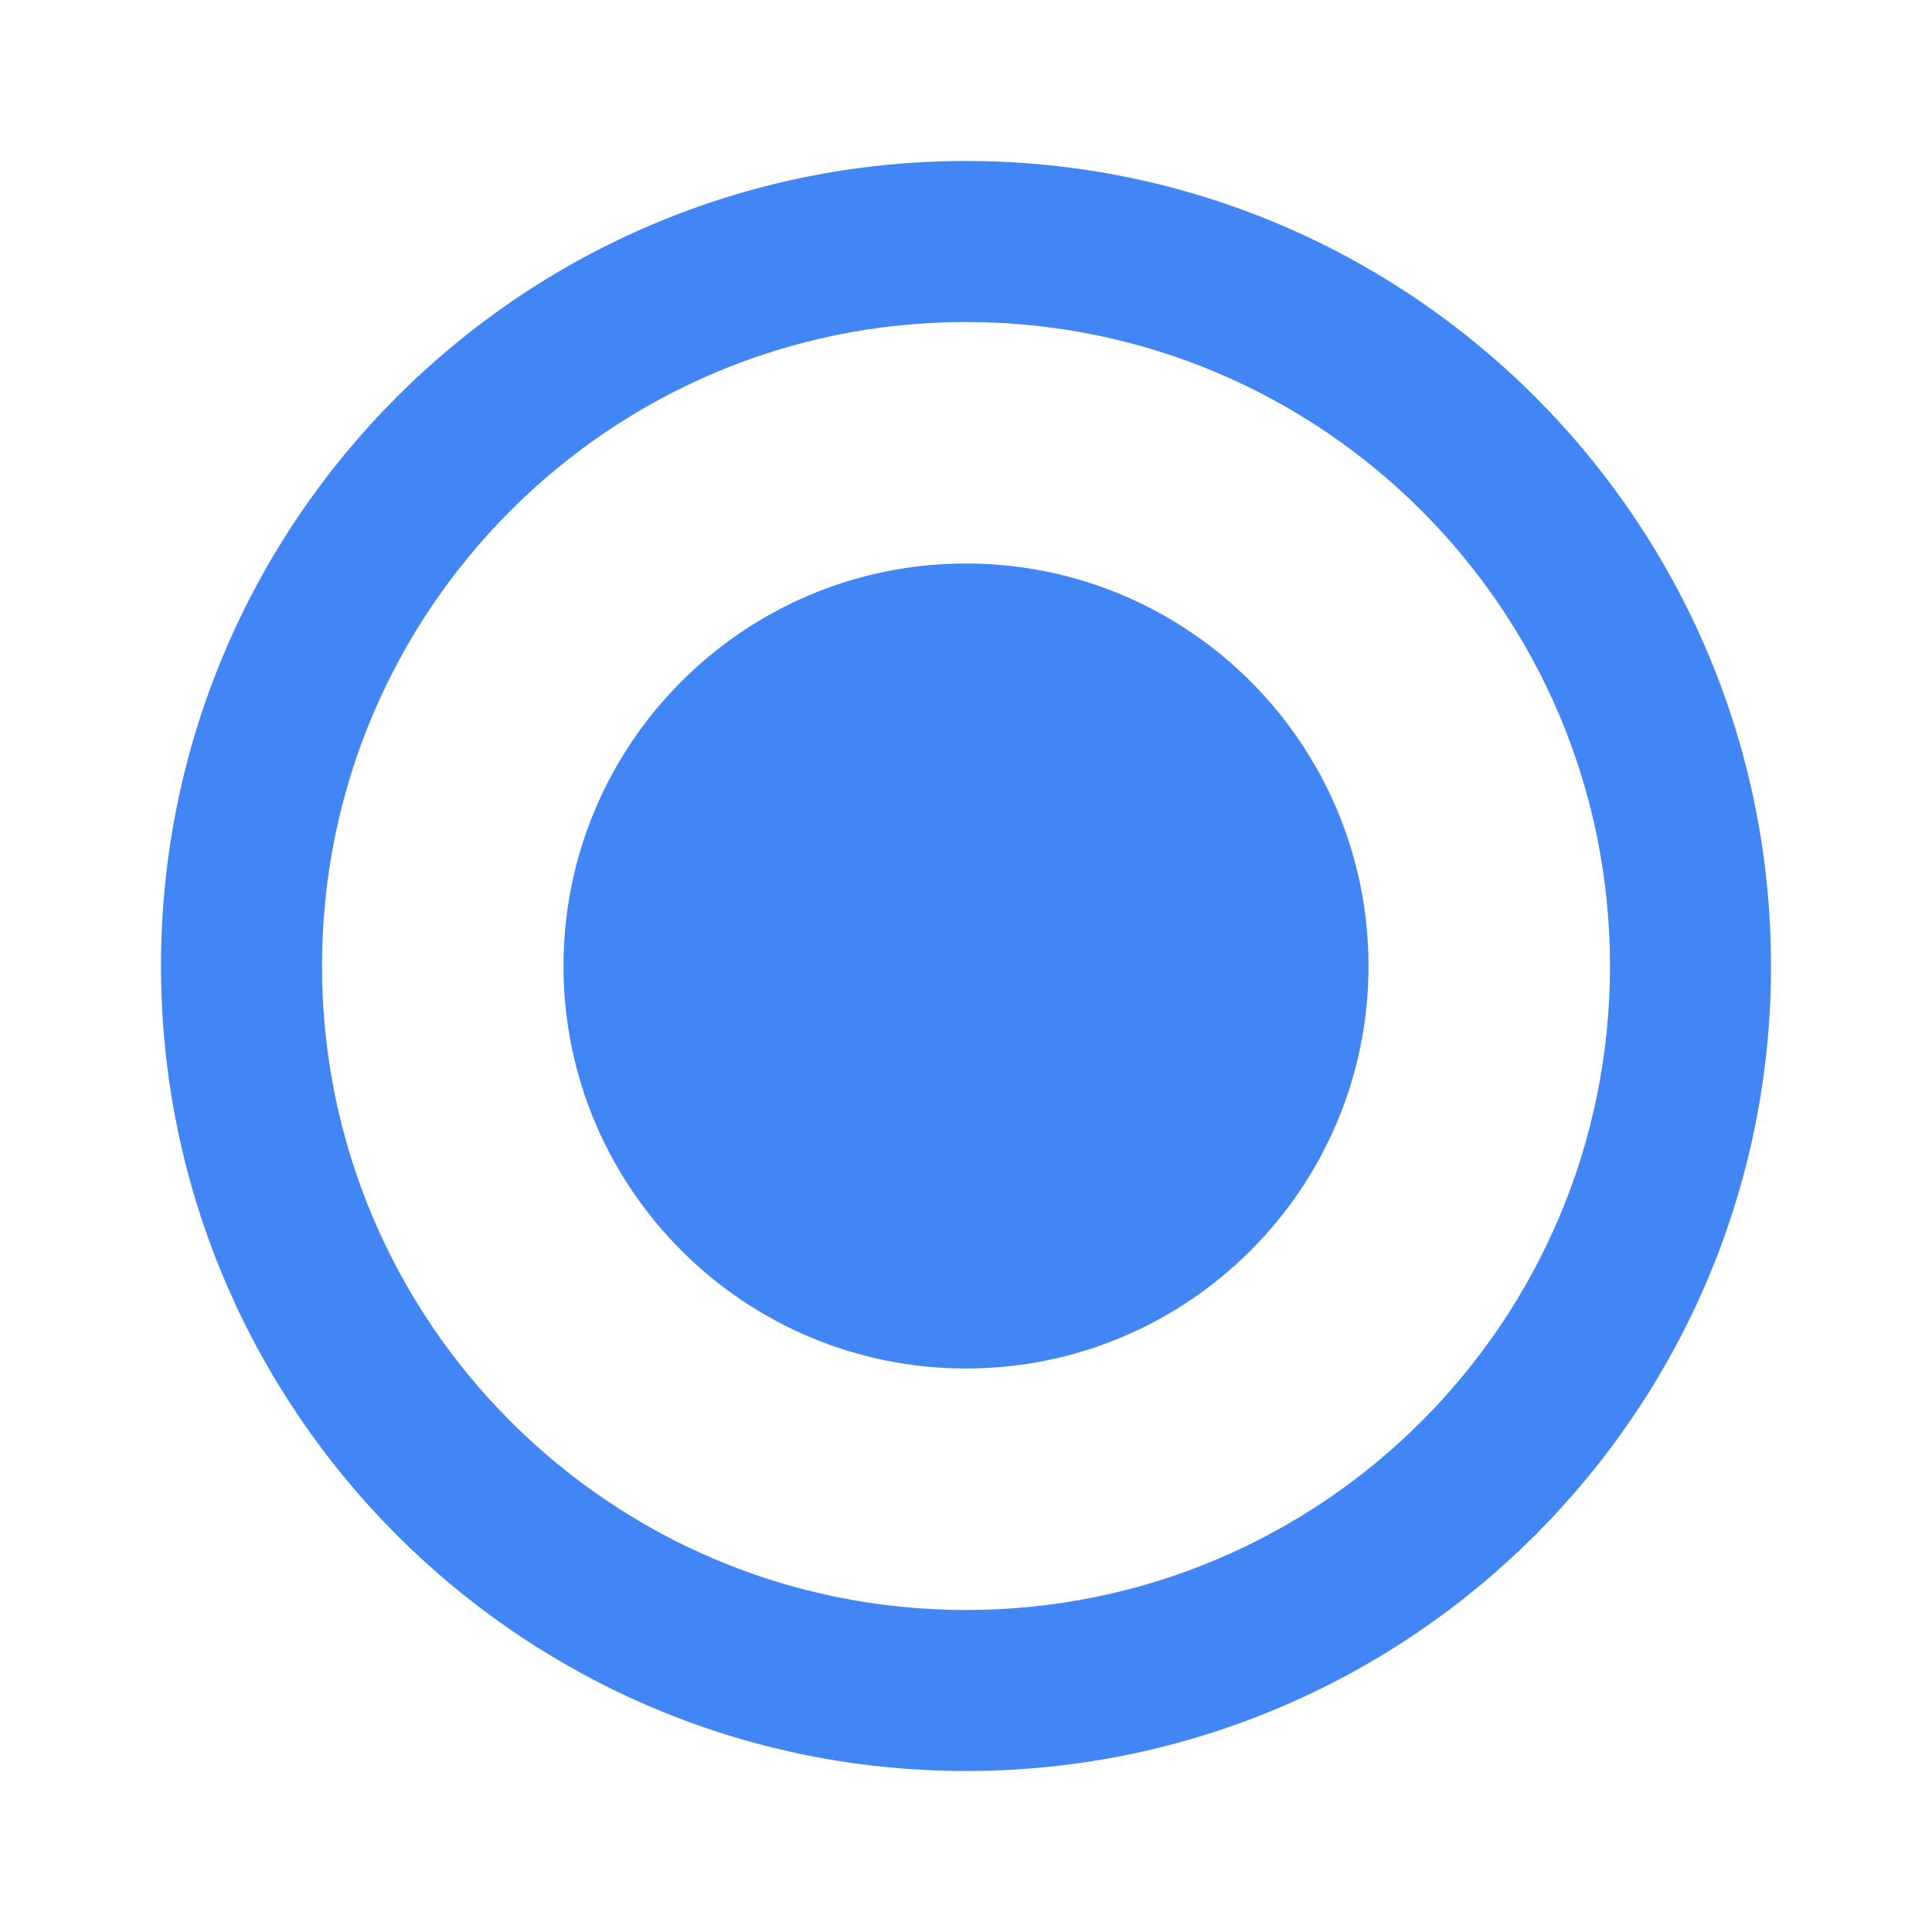
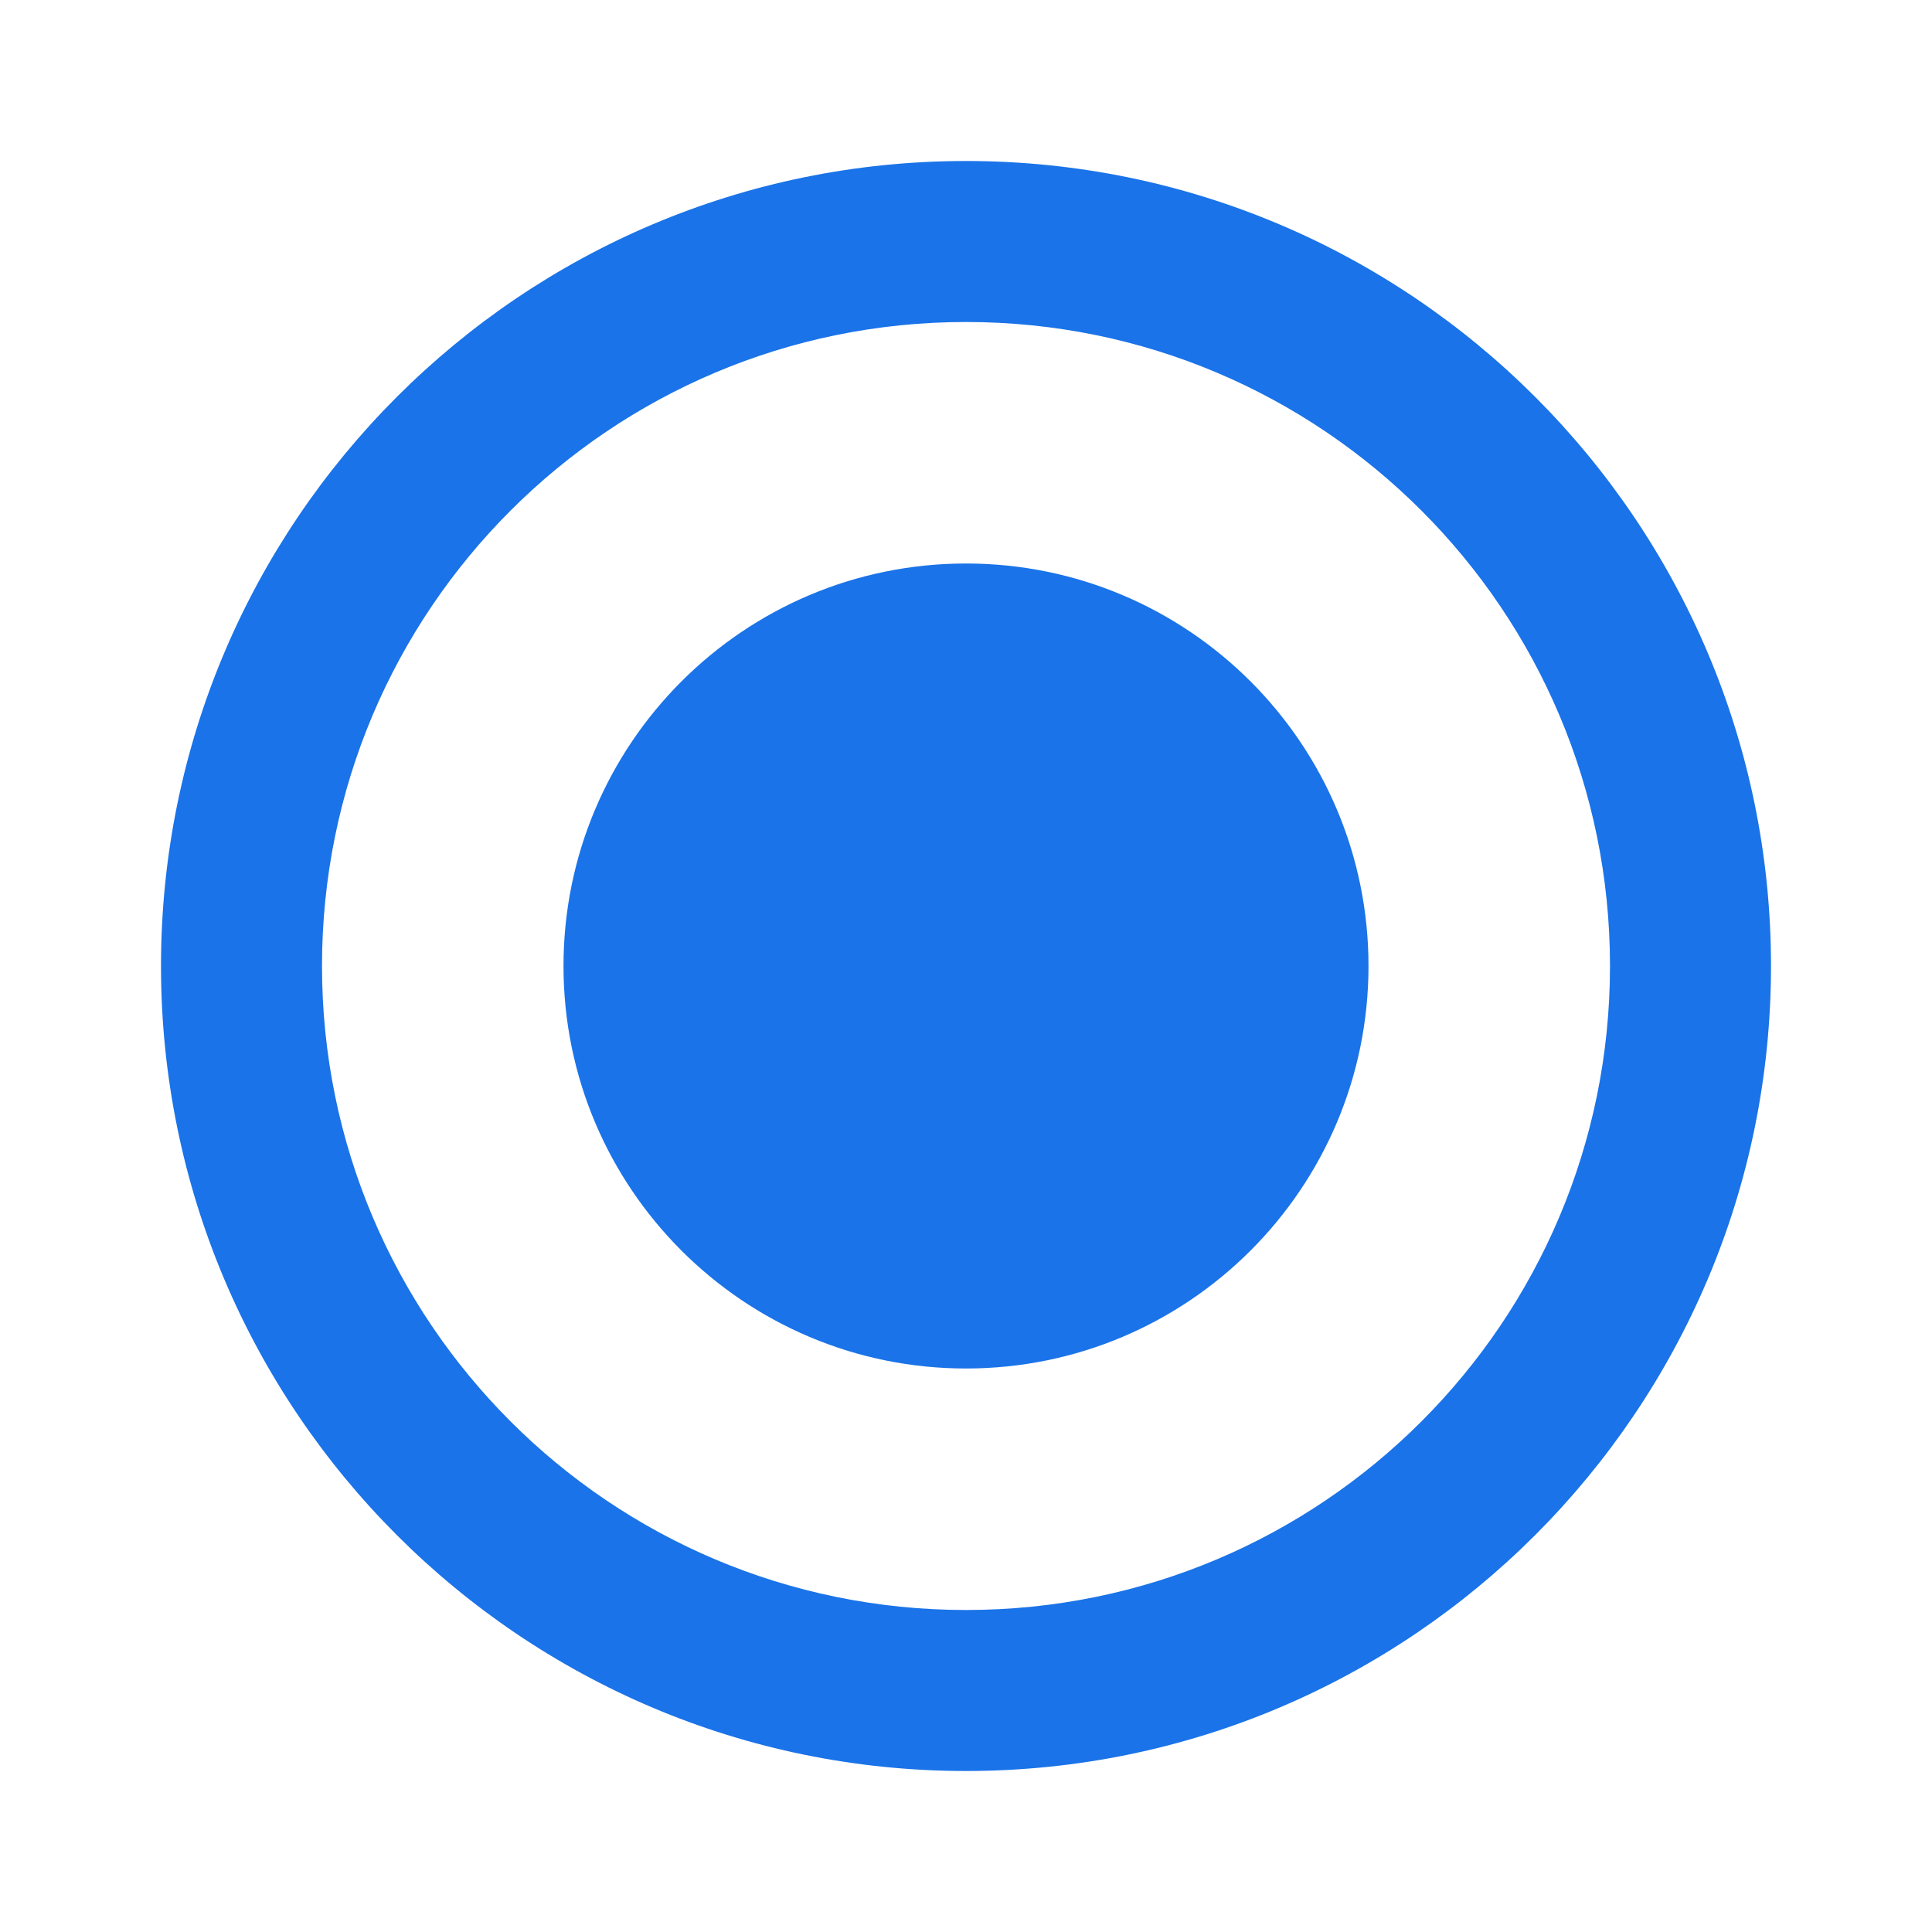
<svg xmlns="http://www.w3.org/2000/svg" width="24" height="24" viewBox="0 0 24 24">
-   <path d="M12 7c-2.76 0-5 2.24-5 5s2.24 5 5 5 5-2.24 5-5-2.24-5-5-5zm0-5C6.48 2 2 6.48 2 12s4.48 10 10 10 10-4.48 10-10S17.52 2 12 2zm0 18c-4.42 0-8-3.58-8-8s3.58-8 8-8 8 3.58 8 8-3.58 8-8 8z" fill="#4285F4" />
+   <path d="M12 7c-2.76 0-5 2.24-5 5s2.24 5 5 5 5-2.24 5-5-2.24-5-5-5zm0-5C6.48 2 2 6.48 2 12s4.48 10 10 10 10-4.48 10-10S17.52 2 12 2zm0 18c-4.42 0-8-3.58-8-8s3.58-8 8-8 8 3.58 8 8-3.58 8-8 8z" fill="#1A73E8" />
</svg>
